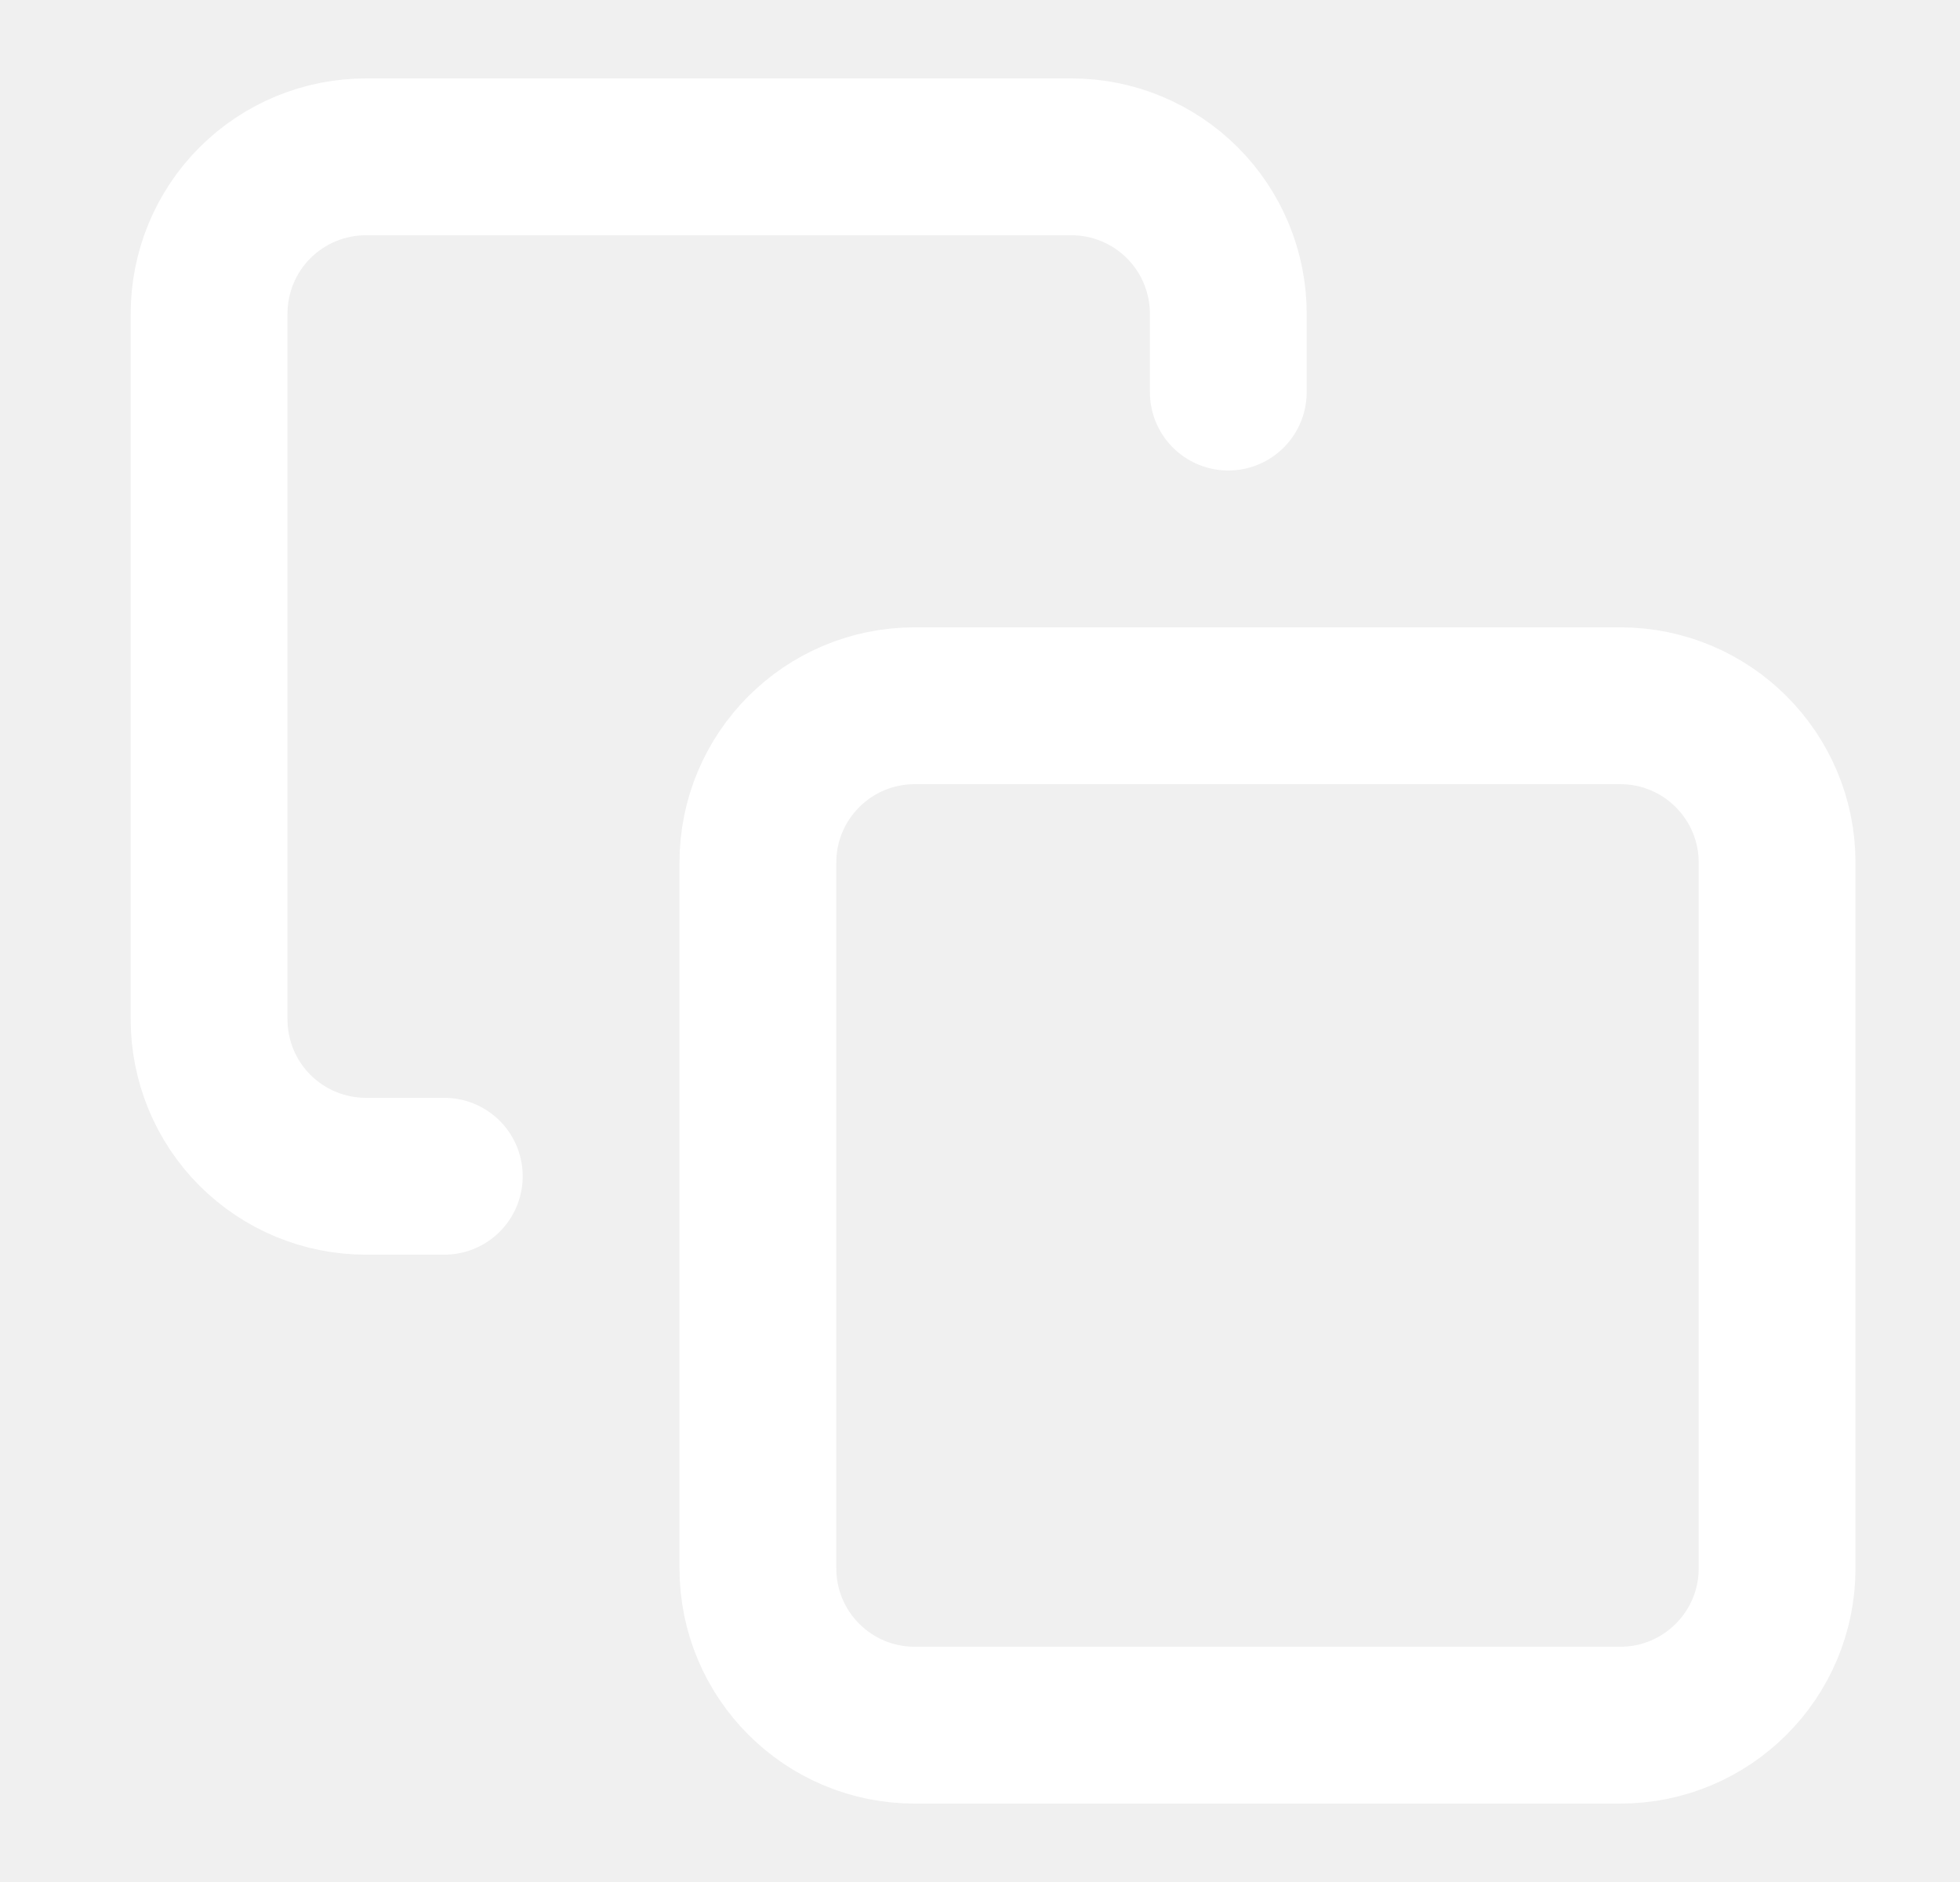
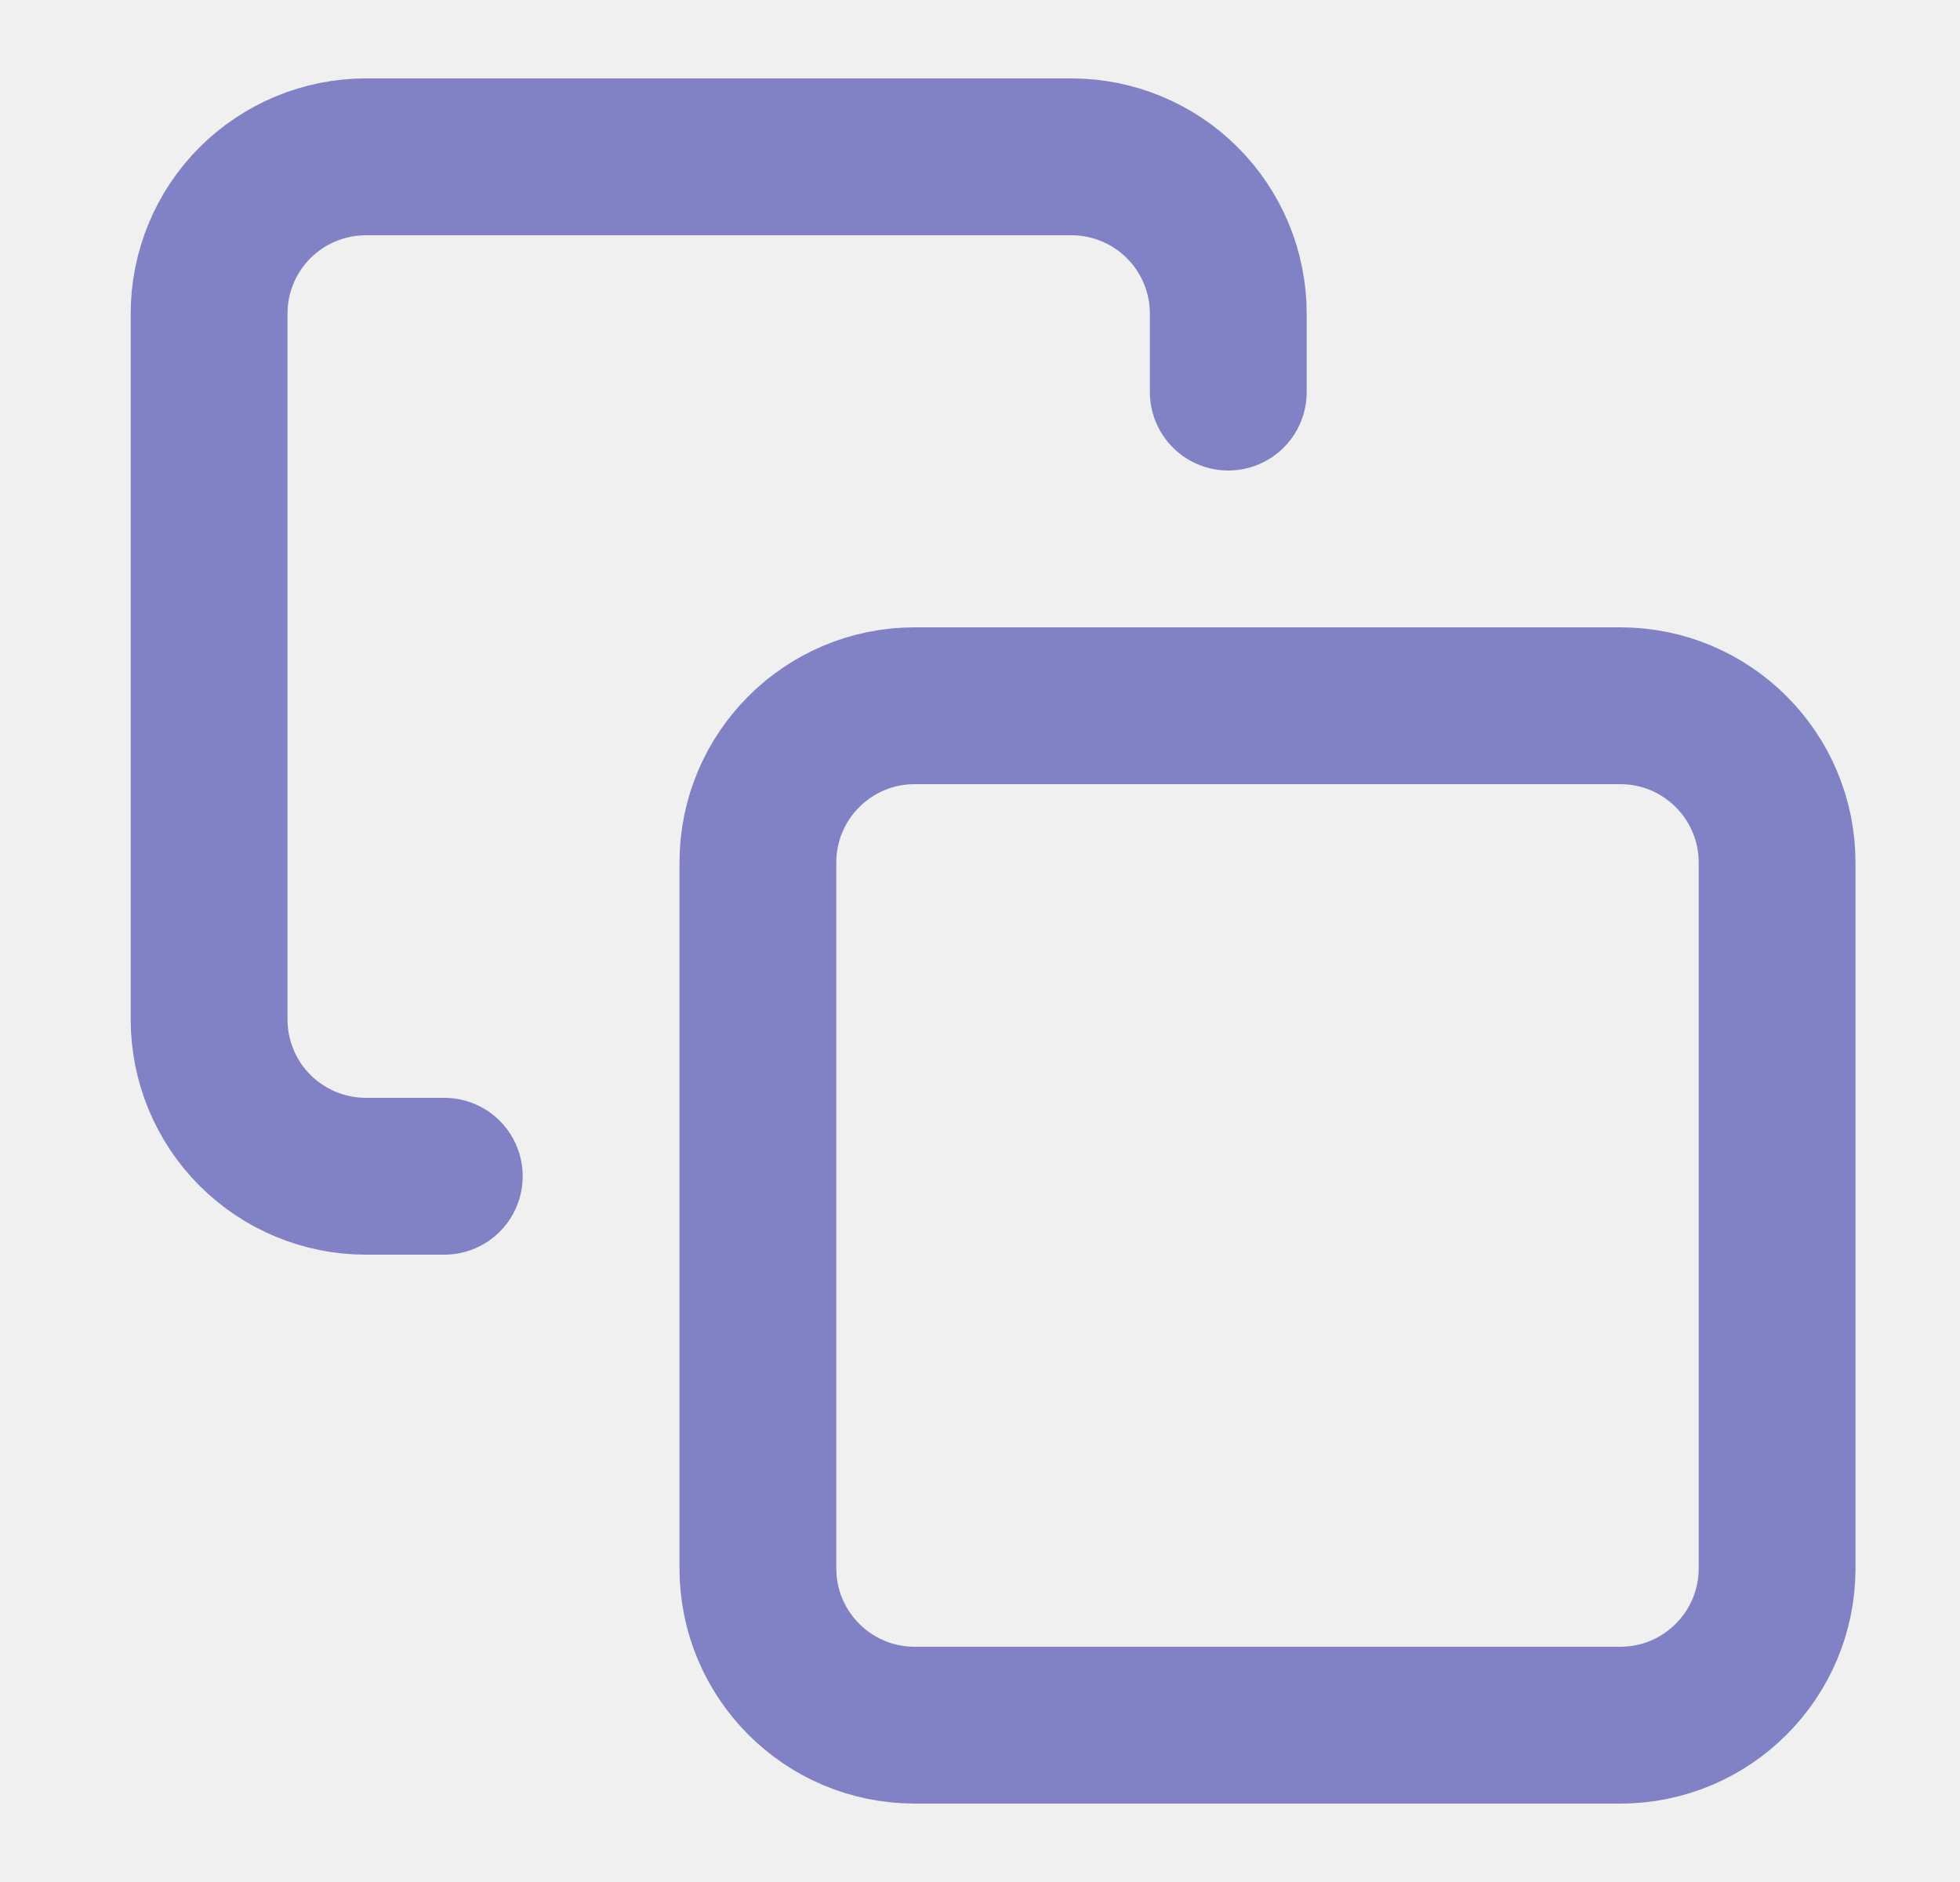
<svg xmlns="http://www.w3.org/2000/svg" width="25" height="24" viewBox="0 0 25 24" fill="none">
-   <path d="M20.667 9H11.667C10.562 9 9.667 9.895 9.667 11V20C9.667 21.105 10.562 22 11.667 22H20.667C21.771 22 22.667 21.105 22.667 20V11C22.667 9.895 21.771 9 20.667 9Z" stroke="white" stroke-width="2" stroke-linecap="round" stroke-linejoin="round" />
-   <path d="M5.667 15H4.667C4.136 15 3.628 14.789 3.252 14.414C2.877 14.039 2.667 13.53 2.667 13V4C2.667 3.47 2.877 2.961 3.252 2.586C3.628 2.211 4.136 2 4.667 2H13.667C14.197 2 14.706 2.211 15.081 2.586C15.456 2.961 15.667 3.47 15.667 4V5" stroke="white" stroke-width="2" stroke-linecap="round" stroke-linejoin="round" />
+   <path d="M20.667 9H11.667C10.562 9 9.667 9.895 9.667 11V20C9.667 21.105 10.562 22 11.667 22H20.667C21.771 22 22.667 21.105 22.667 20V11C22.667 9.895 21.771 9 20.667 9Z" stroke="#8082C5" stroke-width="2" stroke-linecap="round" stroke-linejoin="round" />
+   <path d="M5.667 15H4.667C4.136 15 3.628 14.789 3.252 14.414C2.877 14.039 2.667 13.53 2.667 13V4C2.667 3.47 2.877 2.961 3.252 2.586C3.628 2.211 4.136 2 4.667 2H13.667C14.197 2 14.706 2.211 15.081 2.586C15.456 2.961 15.667 3.47 15.667 4V5" stroke="#8082C5" stroke-width="2" stroke-linecap="round" stroke-linejoin="round" />
</svg>
